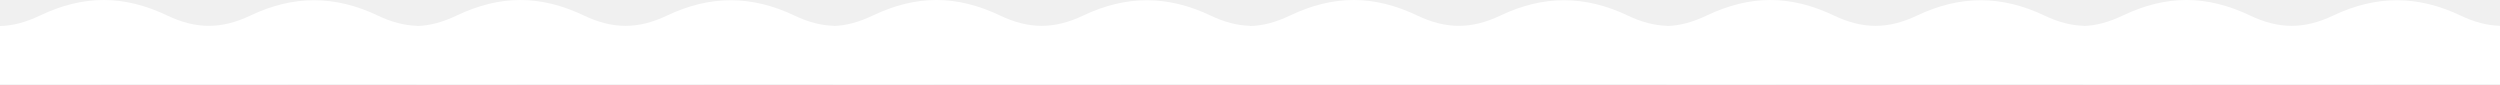
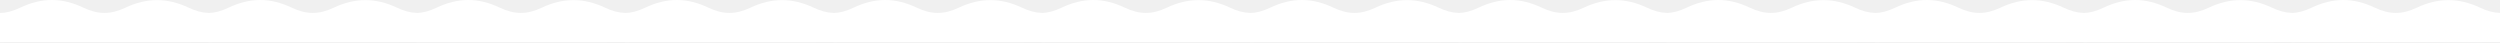
- <svg xmlns="http://www.w3.org/2000/svg" width="534.745mm" height="18.04mm" viewBox="0 0 534.745 18.04" version="1.1" id="svg5453">
+ <svg xmlns="http://www.w3.org/2000/svg" width="1069.489mm" height="18.04mm" viewBox="0 0 1069.489 18.04" version="1.1" id="svg5453">
  <defs id="defs5447" />
  <g id="layer1" transform="translate(0,-278.9604)">
-     <path style="fill:#ffffff;fill-opacity:1;fill-rule:evenodd;stroke-width:1.873" d="M 83.791,0 C 66.87,-0.001 49.945,4.189 32.301,12.576 20.878,18.006 10.421,20.822 0,21.035 v 47.146 l 336.848,-0.121 v 0.121 l 336.418,-0.121 v 0.121 L 1010.541,68.061 v 0.121 l 336.848,-0.121 v 0.121 l 336.418,-0.121 v 0.121 L 2021.082,68.061 V 20.869 c -10.395,-0.269 -20.822,-3.03 -31.895,-8.293 -34.731,-16.51 -68.232,-16.51 -102.963,0 -23.338,11.094 -43.816,11.094 -67.154,0 C 1801.435,4.194 1784.518,0.001 1767.598,0 c -16.921,-0.001 -33.846,4.189 -51.49,12.576 -11.11,5.281 -21.305,8.082 -31.443,8.428 v -0.135 c -10.395,-0.269 -20.822,-3.03 -31.895,-8.293 -34.731,-16.51 -68.232,-16.51 -102.963,0 -23.338,11.094 -43.816,11.094 -67.154,0 C 1465.017,4.194 1448.099,0.001 1431.178,0 c -16.921,-0.001 -33.844,4.189 -51.488,12.576 -11.267,5.355 -21.593,8.161 -31.873,8.441 v -0.146 c -10.395,-0.269 -20.822,-3.032 -31.895,-8.295 -34.731,-16.51 -68.232,-16.51 -102.963,0 -23.338,11.094 -43.816,11.094 -67.154,0 C 1128.17,4.194 1111.253,0.001 1094.332,0 c -16.921,-0.001 -33.846,4.189 -51.49,12.576 -11.423,5.43 -21.879,8.246 -32.301,8.459 v -0.166 c -10.395,-0.269 -20.822,-3.03 -31.895,-8.293 -34.731,-16.51 -68.232,-16.51 -102.963,0 -23.338,11.094 -43.816,11.094 -67.154,0 C 790.894,4.194 773.977,0.001 757.057,0 c -16.921,-0.001 -33.846,4.189 -51.49,12.576 -11.11,5.281 -21.305,8.082 -31.443,8.428 v -0.135 c -10.395,-0.269 -20.822,-3.03 -31.895,-8.293 -34.731,-16.51 -68.232,-16.51 -102.963,0 -23.338,11.094 -43.816,11.094 -67.154,0 C 454.476,4.194 437.558,0.001 420.637,0 c -16.921,-0.001 -33.844,4.189 -51.488,12.576 -11.267,5.355 -21.593,8.161 -31.873,8.441 v -0.146 c -10.395,-0.269 -20.822,-3.032 -31.895,-8.295 -34.731,-16.51 -68.232,-16.51 -102.963,0 -23.338,11.094 -43.816,11.094 -67.154,0 C 117.629,4.194 100.712,0.001 83.791,0 Z" transform="matrix(0.2645833,0,0,0.2645833,0,278.9604)" id="path14-8-0" />
+     <path style="fill:#ffffff;fill-opacity:1;fill-rule:evenodd;stroke-width:1.873" d="M 83.791 0 C 66.87 -0.001 49.945 4.189 32.301 12.576 C 20.878 18.006 10.421 20.822 0 21.035 L 0 68.182 L 336.848 68.061 L 336.848 68.182 L 673.266 68.061 L 673.266 68.182 L 1010.541 68.061 L 1010.541 68.182 L 1347.389 68.061 L 1347.389 68.182 L 1683.807 68.061 L 1683.807 68.182 L 2021.082 68.061 L 2021.082 68.182 L 2357.93 68.061 L 2357.93 68.182 L 2694.348 68.061 L 2694.348 68.182 L 3031.623 68.061 L 3031.623 68.182 L 3368.471 68.061 L 3368.471 68.182 L 3704.889 68.061 L 3704.889 68.182 L 4042.164 68.061 L 4042.164 20.869 C 4031.769 20.6 4021.342 17.839 4010.269 12.576 C 3975.538 -3.933 3942.038 -3.933 3907.307 12.576 C 3883.968 23.67 3863.491 23.67 3840.152 12.576 C 3822.517 4.194 3805.601 0.001 3788.68 0 C 3771.759 -0.001 3754.834 4.189 3737.189 12.576 C 3726.08 17.857 3715.885 20.658 3705.746 21.004 L 3705.746 20.869 C 3695.351 20.6 3684.924 17.839 3673.852 12.576 C 3639.12 -3.933 3605.62 -3.933 3570.889 12.576 C 3547.55 23.67 3527.073 23.67 3503.734 12.576 C 3486.099 4.194 3469.181 0.001 3452.26 0 C 3435.339 -0.001 3418.416 4.189 3400.771 12.576 C 3389.505 17.932 3379.178 20.737 3368.898 21.018 L 3368.898 20.871 C 3358.503 20.602 3348.077 17.839 3337.004 12.576 C 3302.273 -3.933 3268.772 -3.933 3234.041 12.576 C 3210.703 23.67 3190.225 23.67 3166.887 12.576 C 3149.252 4.194 3132.335 0.001 3115.414 0 C 3098.493 -0.001 3081.568 4.189 3063.924 12.576 C 3052.501 18.006 3042.044 20.822 3031.623 21.035 L 3031.623 20.869 C 3021.228 20.6 3010.801 17.839 2999.729 12.576 C 2964.997 -3.933 2931.497 -3.933 2896.766 12.576 C 2873.427 23.67 2852.95 23.67 2829.611 12.576 C 2811.976 4.194 2795.059 0.001 2778.139 0 C 2761.218 -0.001 2744.293 4.189 2726.648 12.576 C 2715.539 17.857 2705.344 20.658 2695.205 21.004 L 2695.205 20.869 C 2684.81 20.6 2674.383 17.839 2663.311 12.576 C 2628.579 -3.933 2595.079 -3.933 2560.348 12.576 C 2537.01 23.67 2516.532 23.67 2493.193 12.576 C 2475.558 4.194 2458.64 0.001 2441.719 0 C 2424.798 -0.001 2407.875 4.189 2390.231 12.576 C 2378.964 17.932 2368.638 20.737 2358.357 21.018 L 2358.357 20.871 C 2347.962 20.602 2337.535 17.839 2326.463 12.576 C 2291.732 -3.933 2258.231 -3.933 2223.5 12.576 C 2200.162 23.67 2179.684 23.67 2156.346 12.576 C 2138.711 4.194 2121.794 0.001 2104.873 0 C 2087.952 -0.001 2071.027 4.189 2053.383 12.576 C 2041.96 18.006 2031.504 20.822 2021.082 21.035 L 2021.082 20.869 C 2010.687 20.6 2000.26 17.839 1989.188 12.576 C 1954.456 -3.933 1920.956 -3.933 1886.225 12.576 C 1862.886 23.67 1842.409 23.67 1819.07 12.576 C 1801.435 4.194 1784.518 0.001 1767.598 0 C 1750.677 -0.001 1733.752 4.189 1716.107 12.576 C 1704.998 17.857 1694.803 20.658 1684.664 21.004 L 1684.664 20.869 C 1674.269 20.6 1663.842 17.839 1652.77 12.576 C 1618.038 -3.933 1584.538 -3.933 1549.807 12.576 C 1526.468 23.67 1505.991 23.67 1482.652 12.576 C 1465.017 4.194 1448.099 0.001 1431.178 0 C 1414.257 -0.001 1397.334 4.189 1379.689 12.576 C 1368.423 17.932 1358.097 20.737 1347.816 21.018 L 1347.816 20.871 C 1337.421 20.602 1326.995 17.839 1315.922 12.576 C 1281.19 -3.933 1247.69 -3.933 1212.959 12.576 C 1189.621 23.67 1169.143 23.67 1145.805 12.576 C 1128.17 4.194 1111.253 0.001 1094.332 0 C 1077.411 -0.001 1060.486 4.189 1042.842 12.576 C 1031.419 18.006 1020.962 20.822 1010.541 21.035 L 1010.541 20.869 C 1000.146 20.6 989.719 17.839 978.646 12.576 C 943.915 -3.933 910.415 -3.933 875.684 12.576 C 852.345 23.67 831.868 23.67 808.529 12.576 C 790.894 4.194 773.977 0.001 757.057 0 C 740.136 -0.001 723.211 4.189 705.566 12.576 C 694.457 17.857 684.262 20.658 674.123 21.004 L 674.123 20.869 C 663.728 20.6 653.301 17.839 642.229 12.576 C 607.497 -3.933 573.997 -3.933 539.266 12.576 C 515.927 23.67 495.45 23.67 472.111 12.576 C 454.476 4.194 437.558 0.001 420.637 0 C 403.716 -0.001 386.793 4.189 369.148 12.576 C 357.882 17.932 347.556 20.737 337.275 21.018 L 337.275 20.871 C 326.88 20.602 316.454 17.839 305.381 12.576 C 270.65 -3.933 237.149 -3.933 202.418 12.576 C 179.08 23.67 158.602 23.67 135.264 12.576 C 117.629 4.194 100.712 0.001 83.791 0 z " transform="matrix(0.2645833,0,0,0.2645833,0,278.9604)" id="path14-8-0" />
  </g>
</svg>
